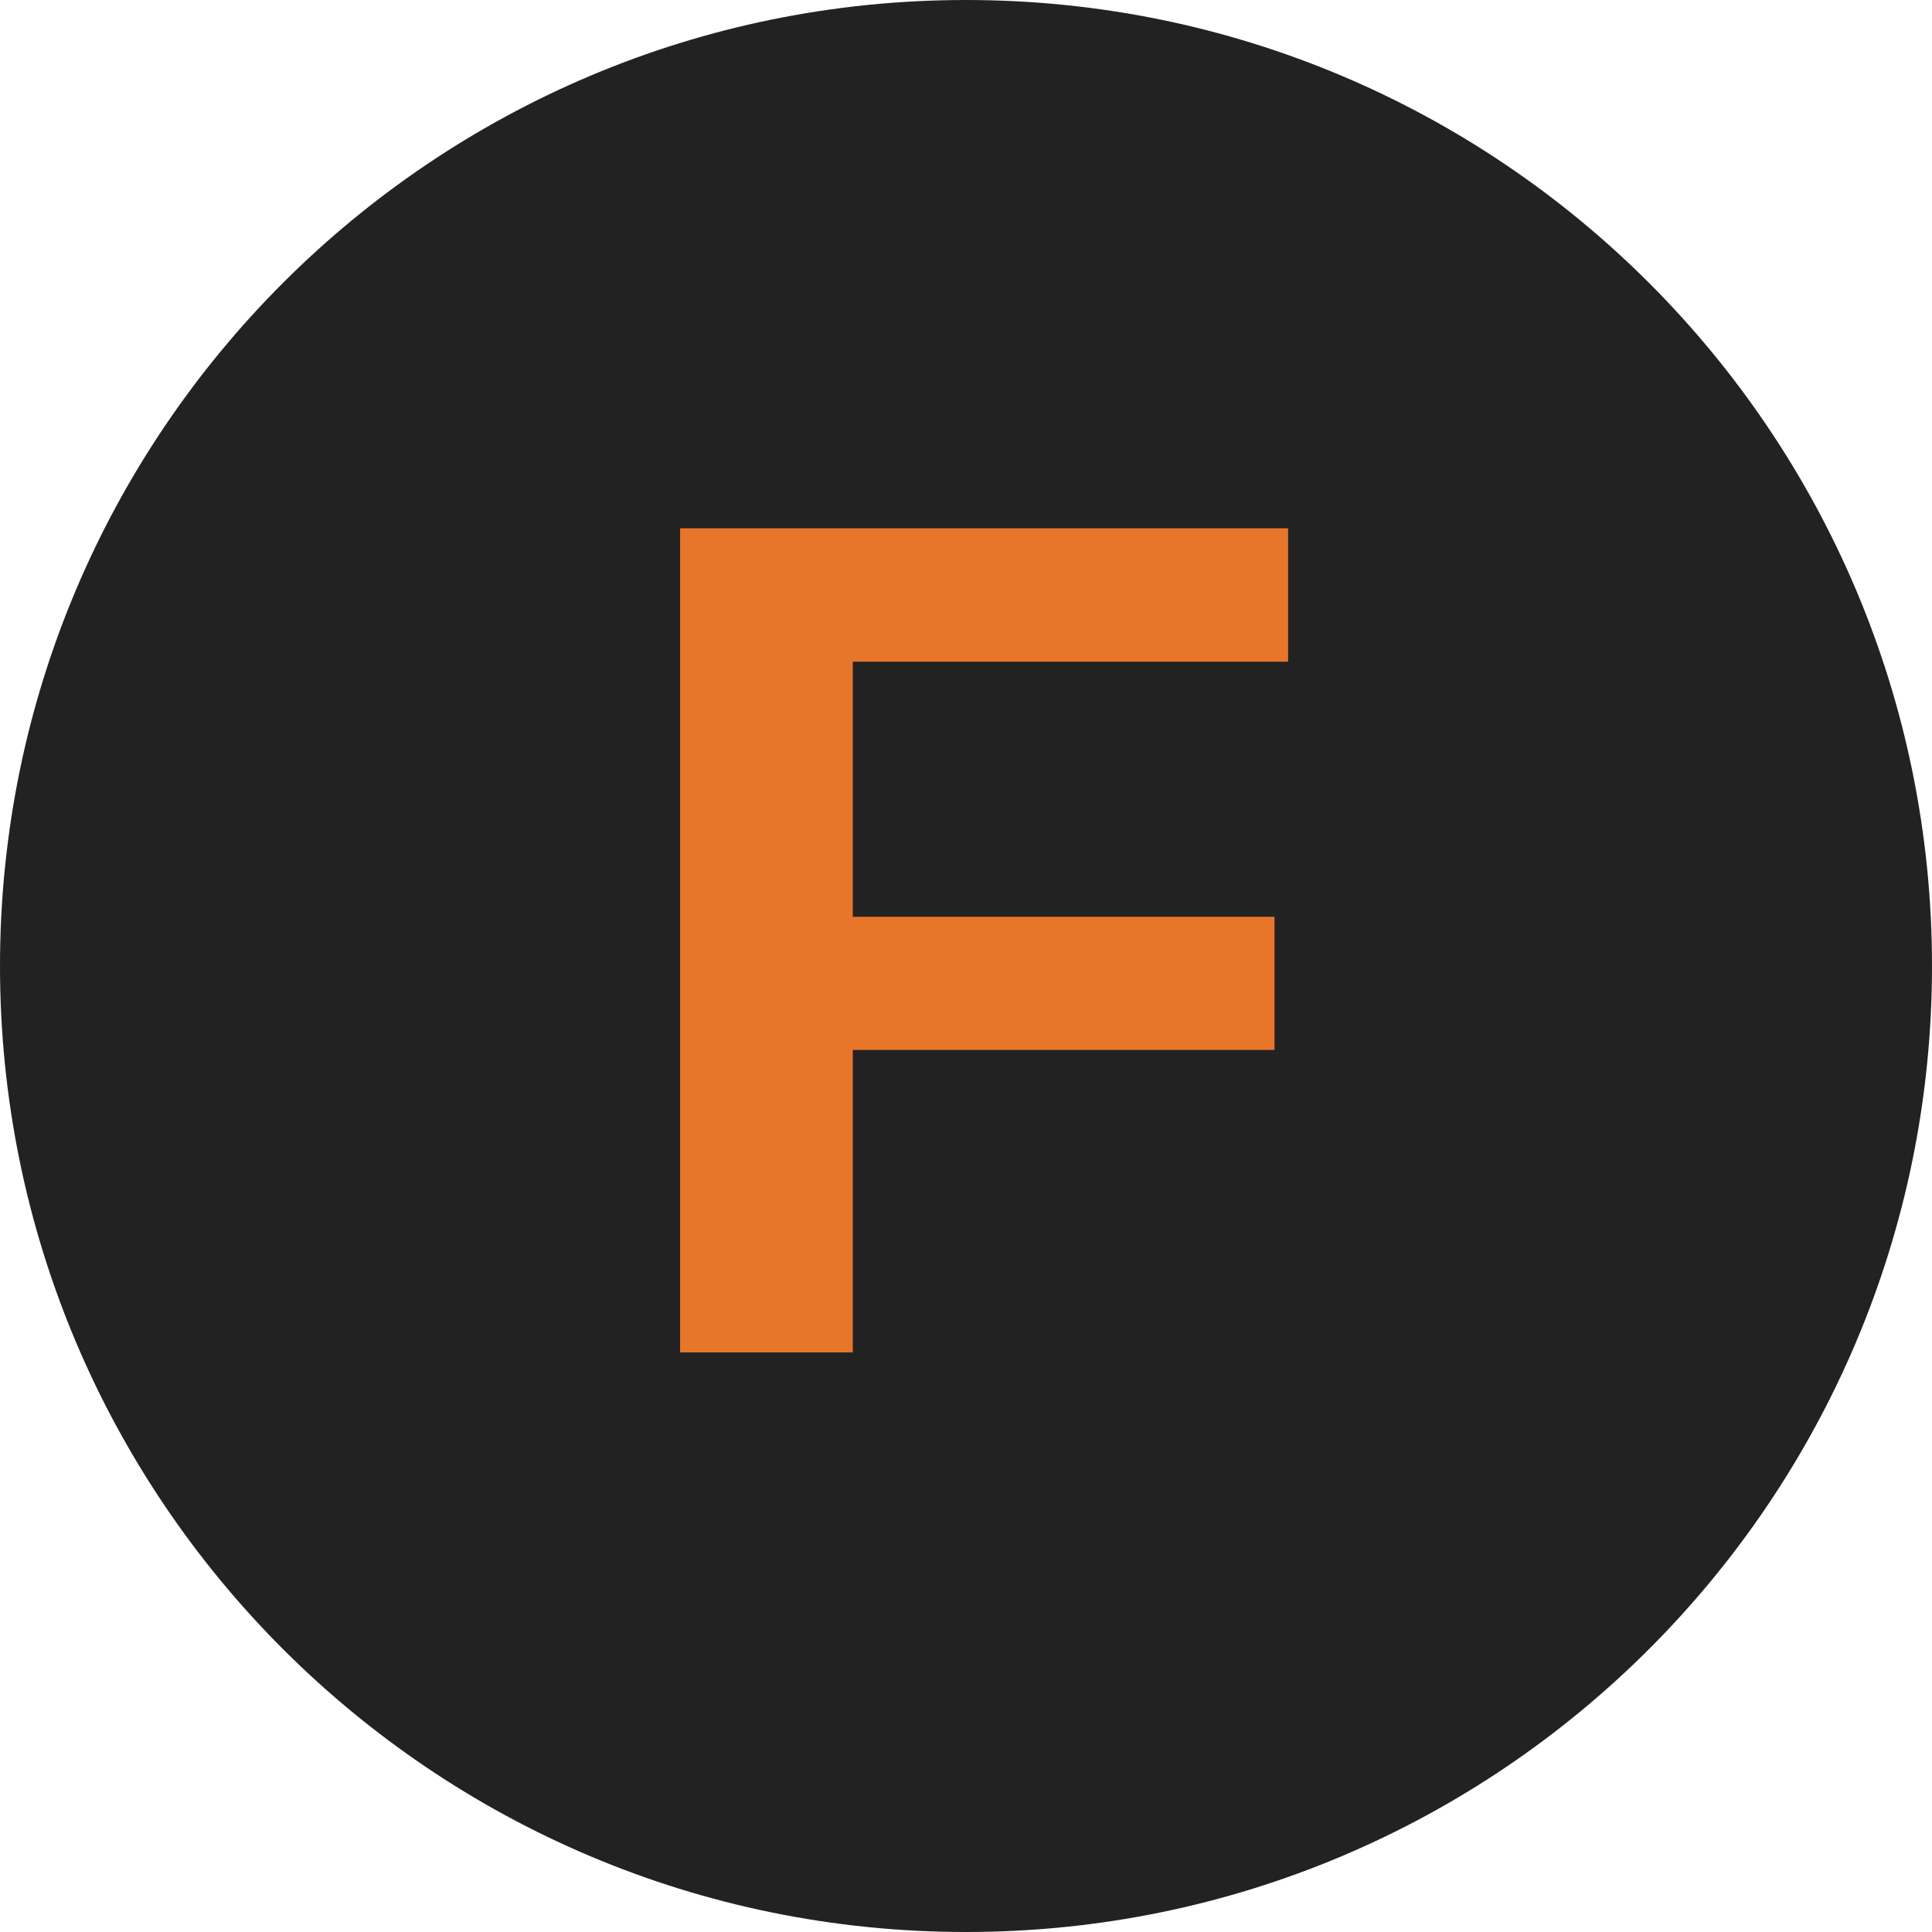
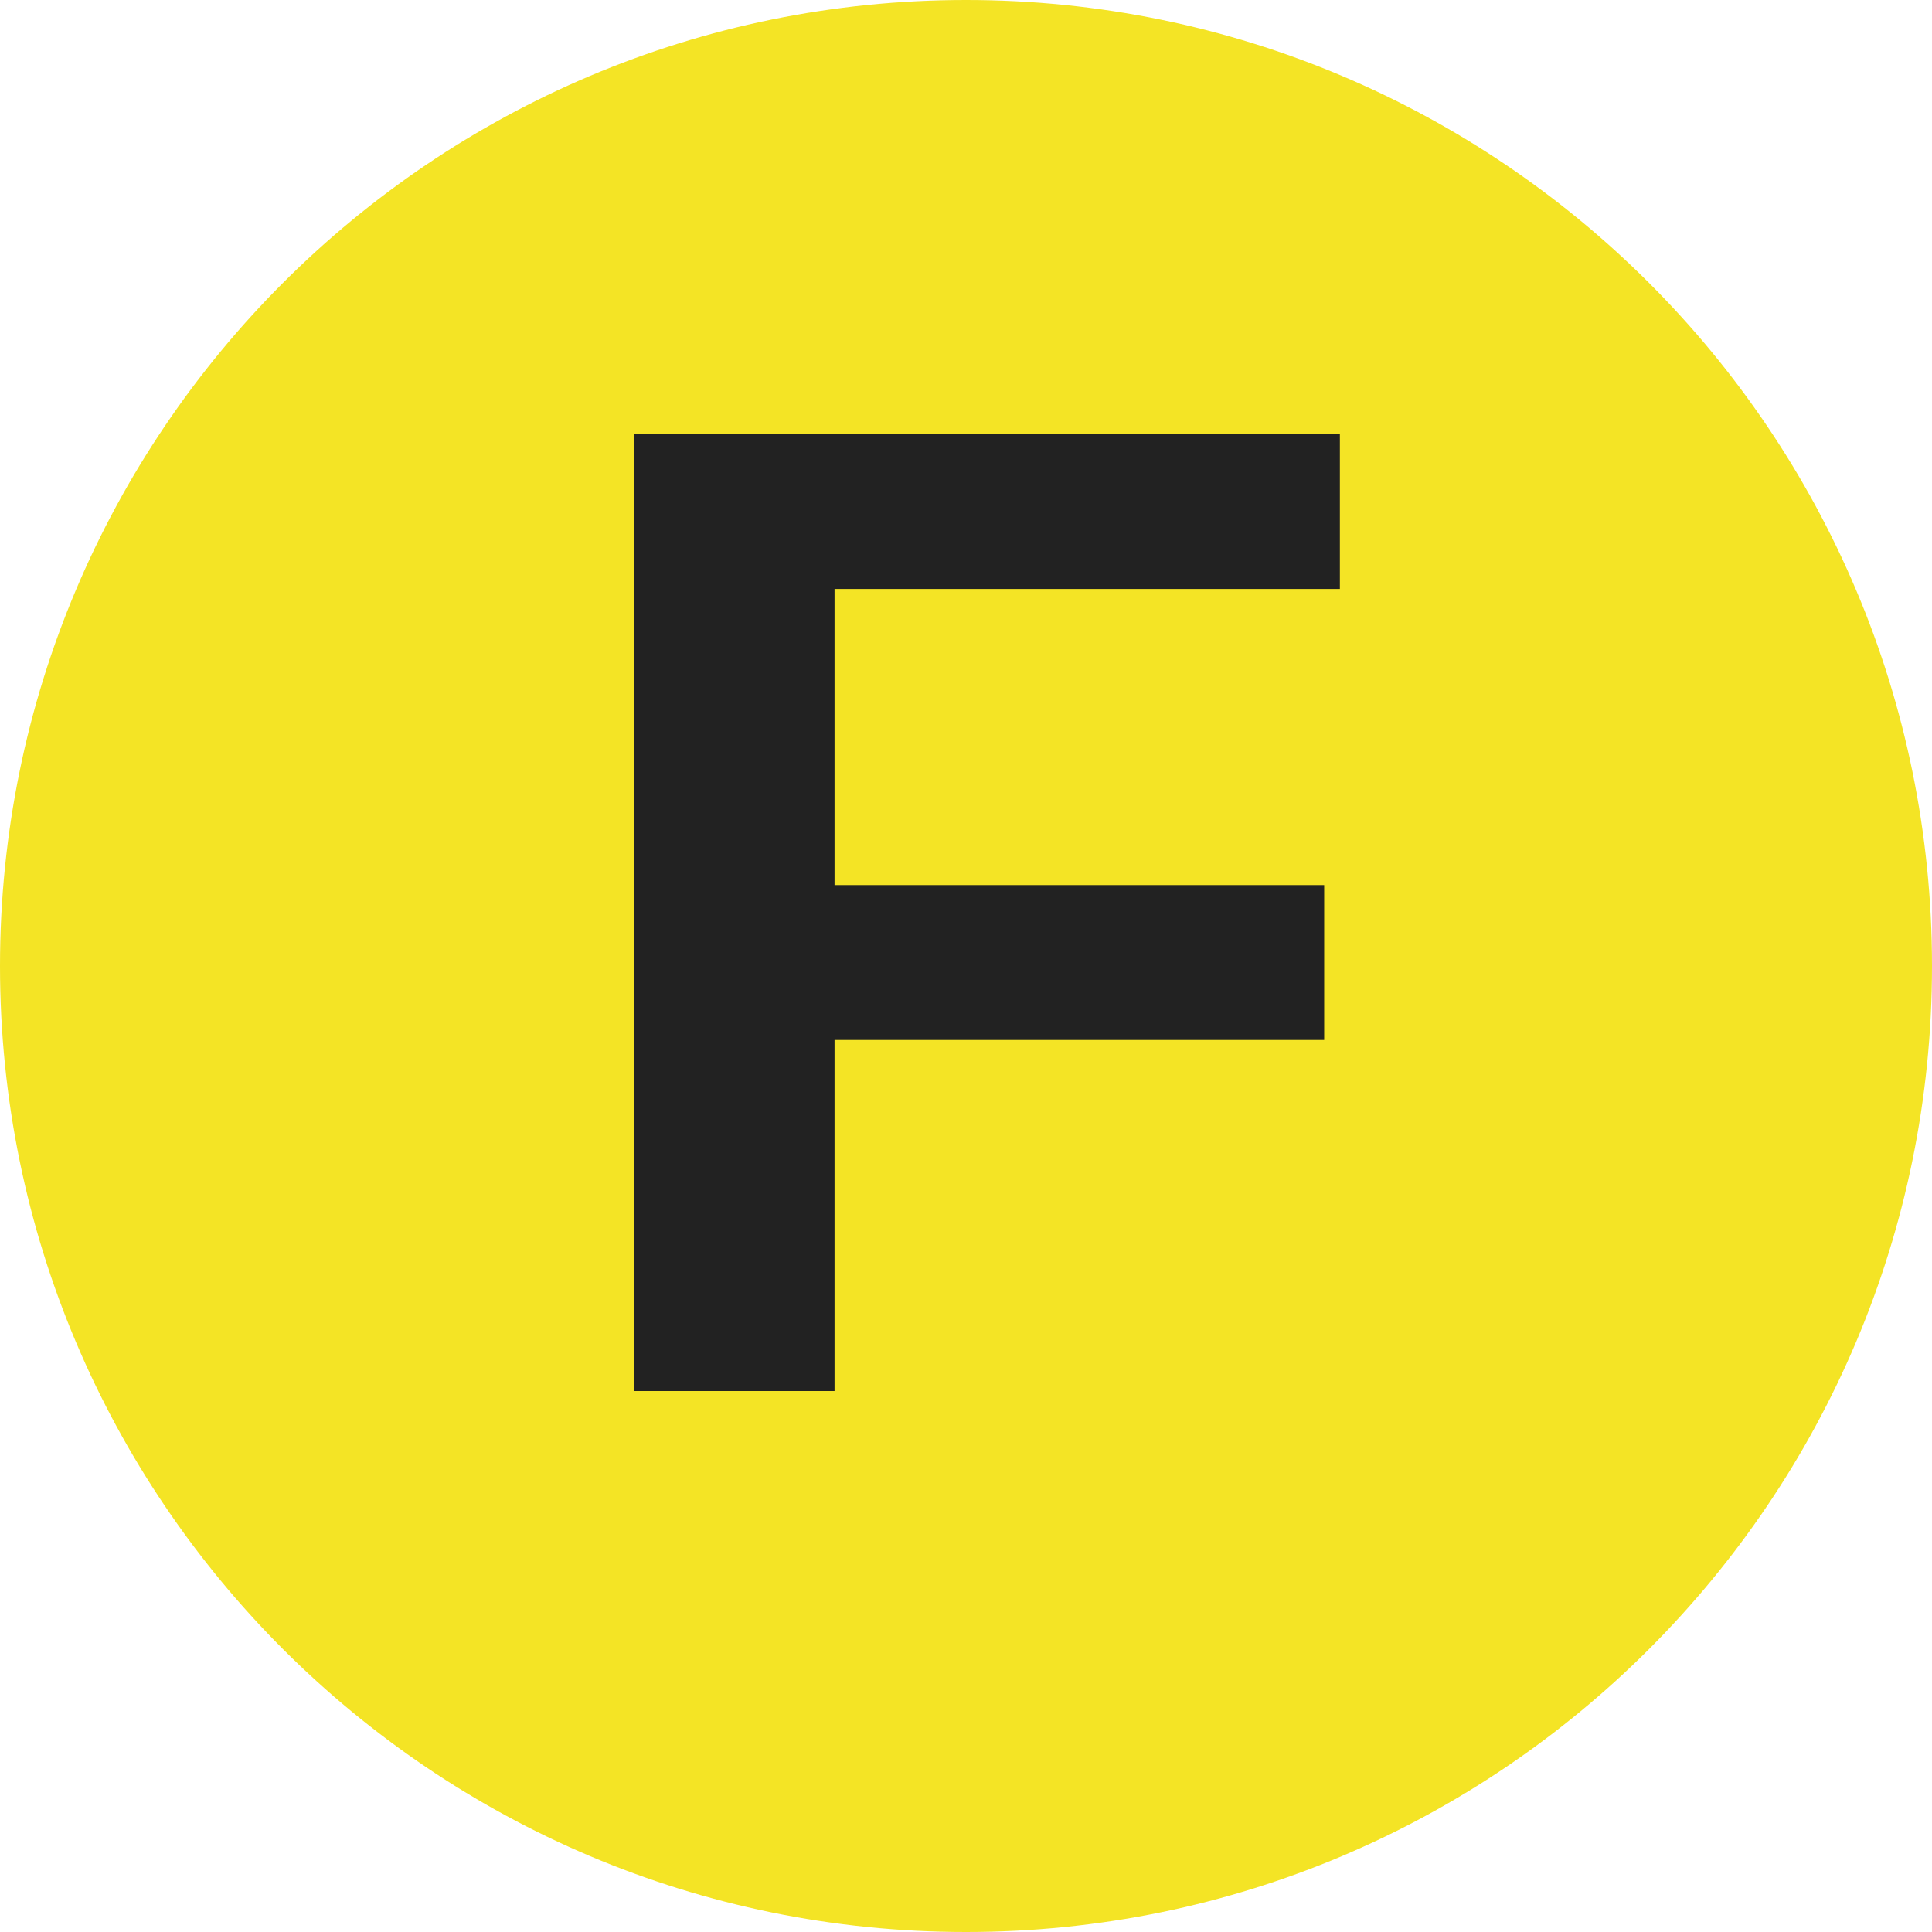
<svg xmlns="http://www.w3.org/2000/svg" viewBox="0 0 100 100">
-   <circle cx="50" cy="50" r="50" fill="#222222" />
-   <text x="50" y="70" font-family="Arial Black, Arial, sans-serif" font-weight="900" font-size="62" fill="#E8762A" text-anchor="middle">F</text>
+   <circle cx="50" cy="50" r="50" fill="#f4e425" />
+   <text x="50" y="72" font-family="Arial Black, Arial, sans-serif" font-weight="900" font-size="72" fill="#222222" text-anchor="middle">F</text>
</svg>
